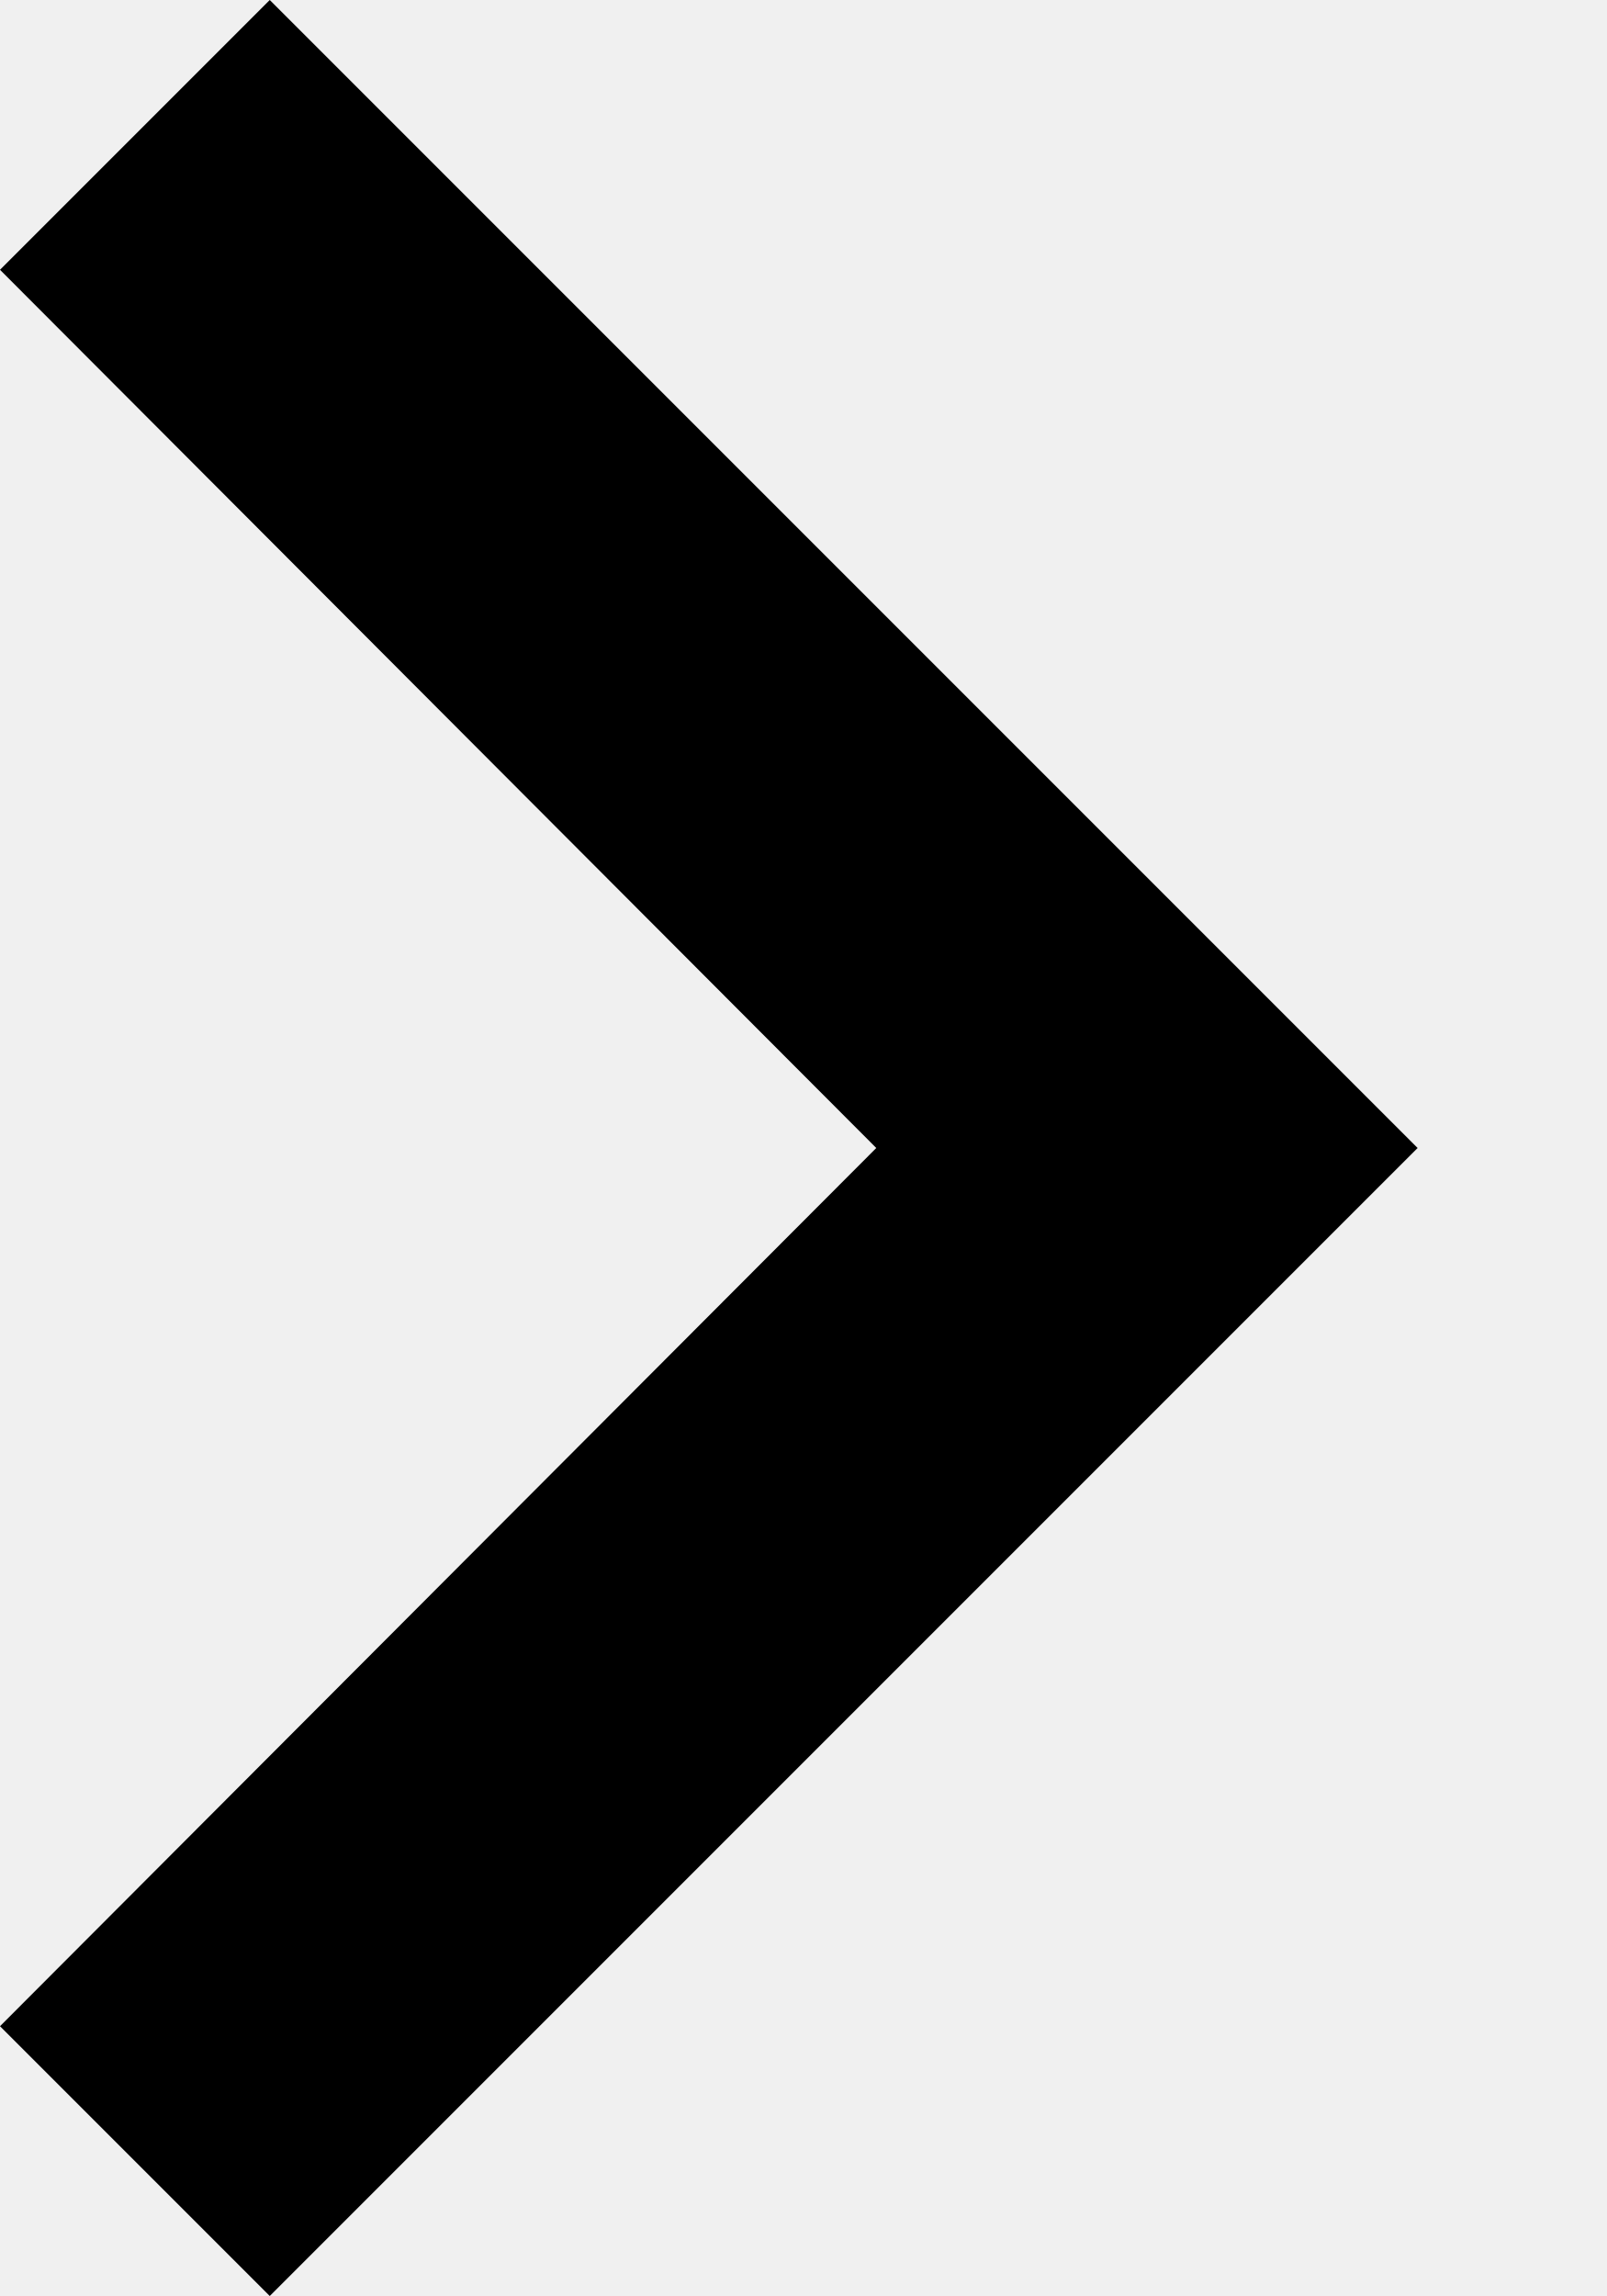
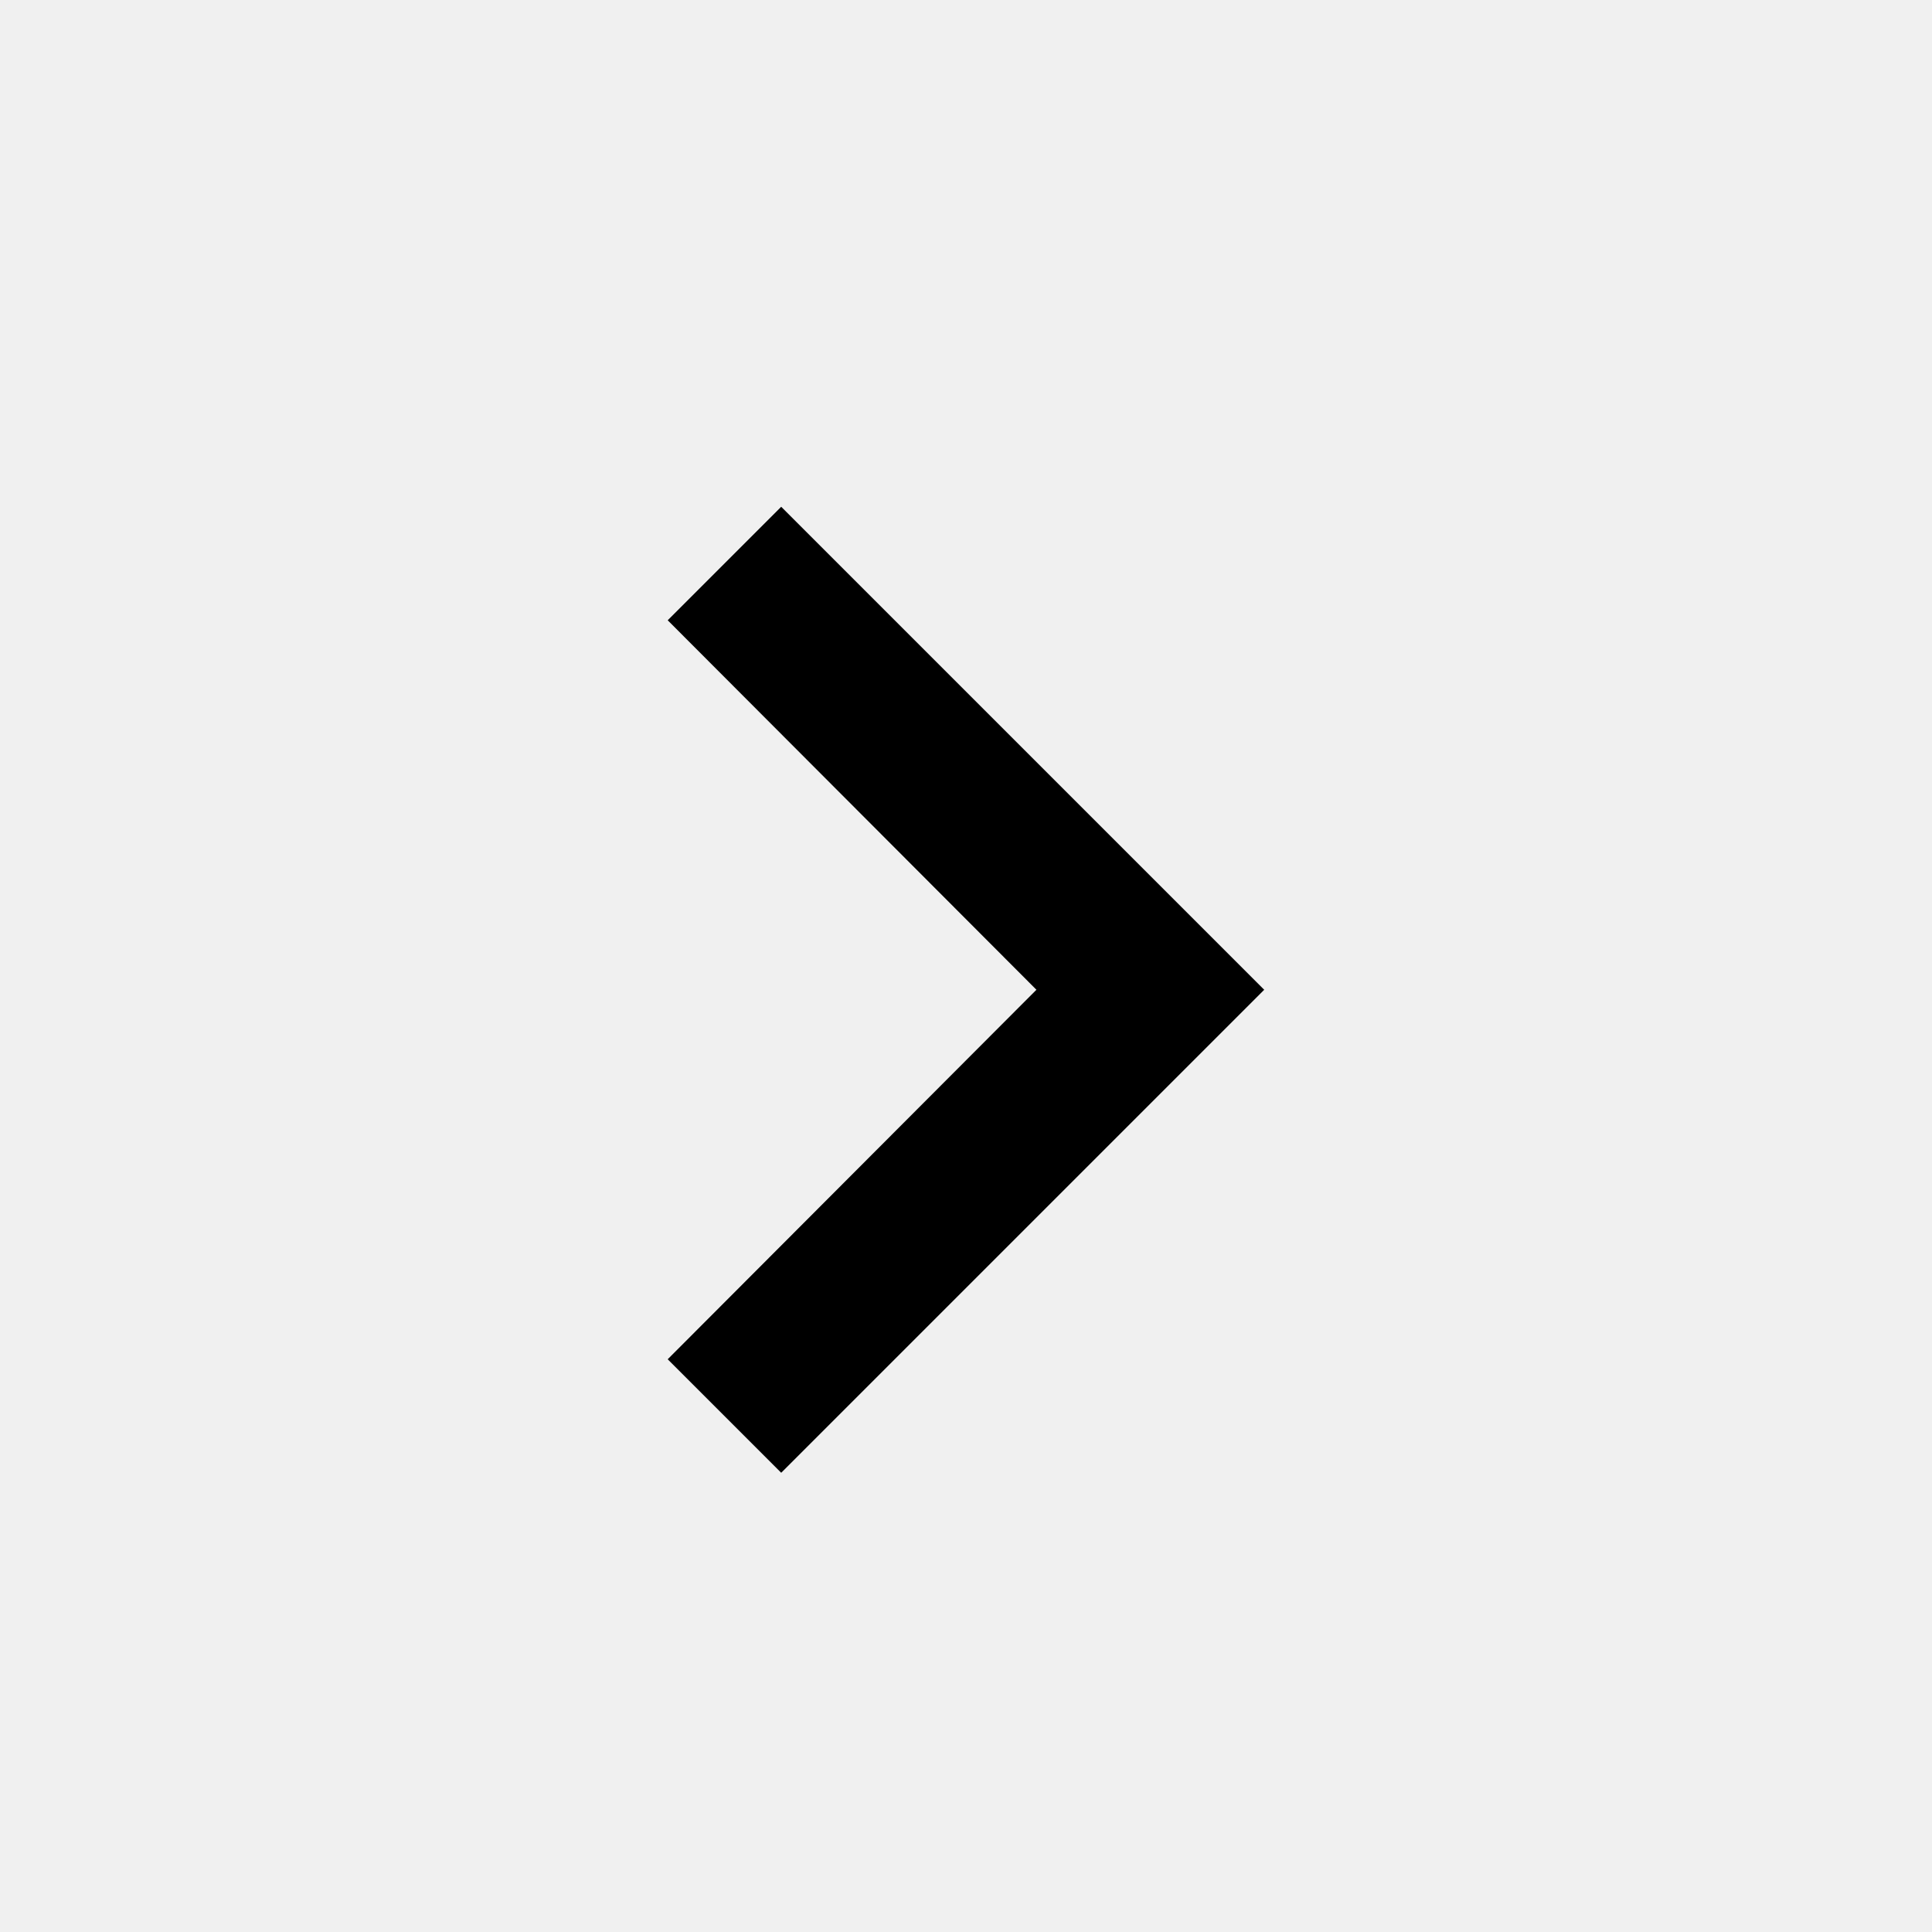
- <svg xmlns="http://www.w3.org/2000/svg" width="7" height="10" viewBox="0 0 7 10" fill="none">
-   <path d="M0 1.175L3.817 5L3.34392e-07 8.825L1.175 10L6.175 5L1.175 0L0 1.175Z" fill="currentColor" />
+ <svg xmlns="http://www.w3.org/2000/svg" width="20" height="20" viewBox="0 0 20 20" fill="none">
+   <g clip-path="url(#clip0_1320_6328)">
+     <path d="M6.912 6.421L10.729 10.246L6.912 14.071L8.087 15.246L13.087 10.246L8.087 5.246L6.912 6.421Z" fill="currentColor" />
+   </g>
+   <defs>
+     <clipPath id="clip0_1320_6328">
+       <rect width="20" height="20" fill="white" />
+     </clipPath>
+   </defs>
</svg>
